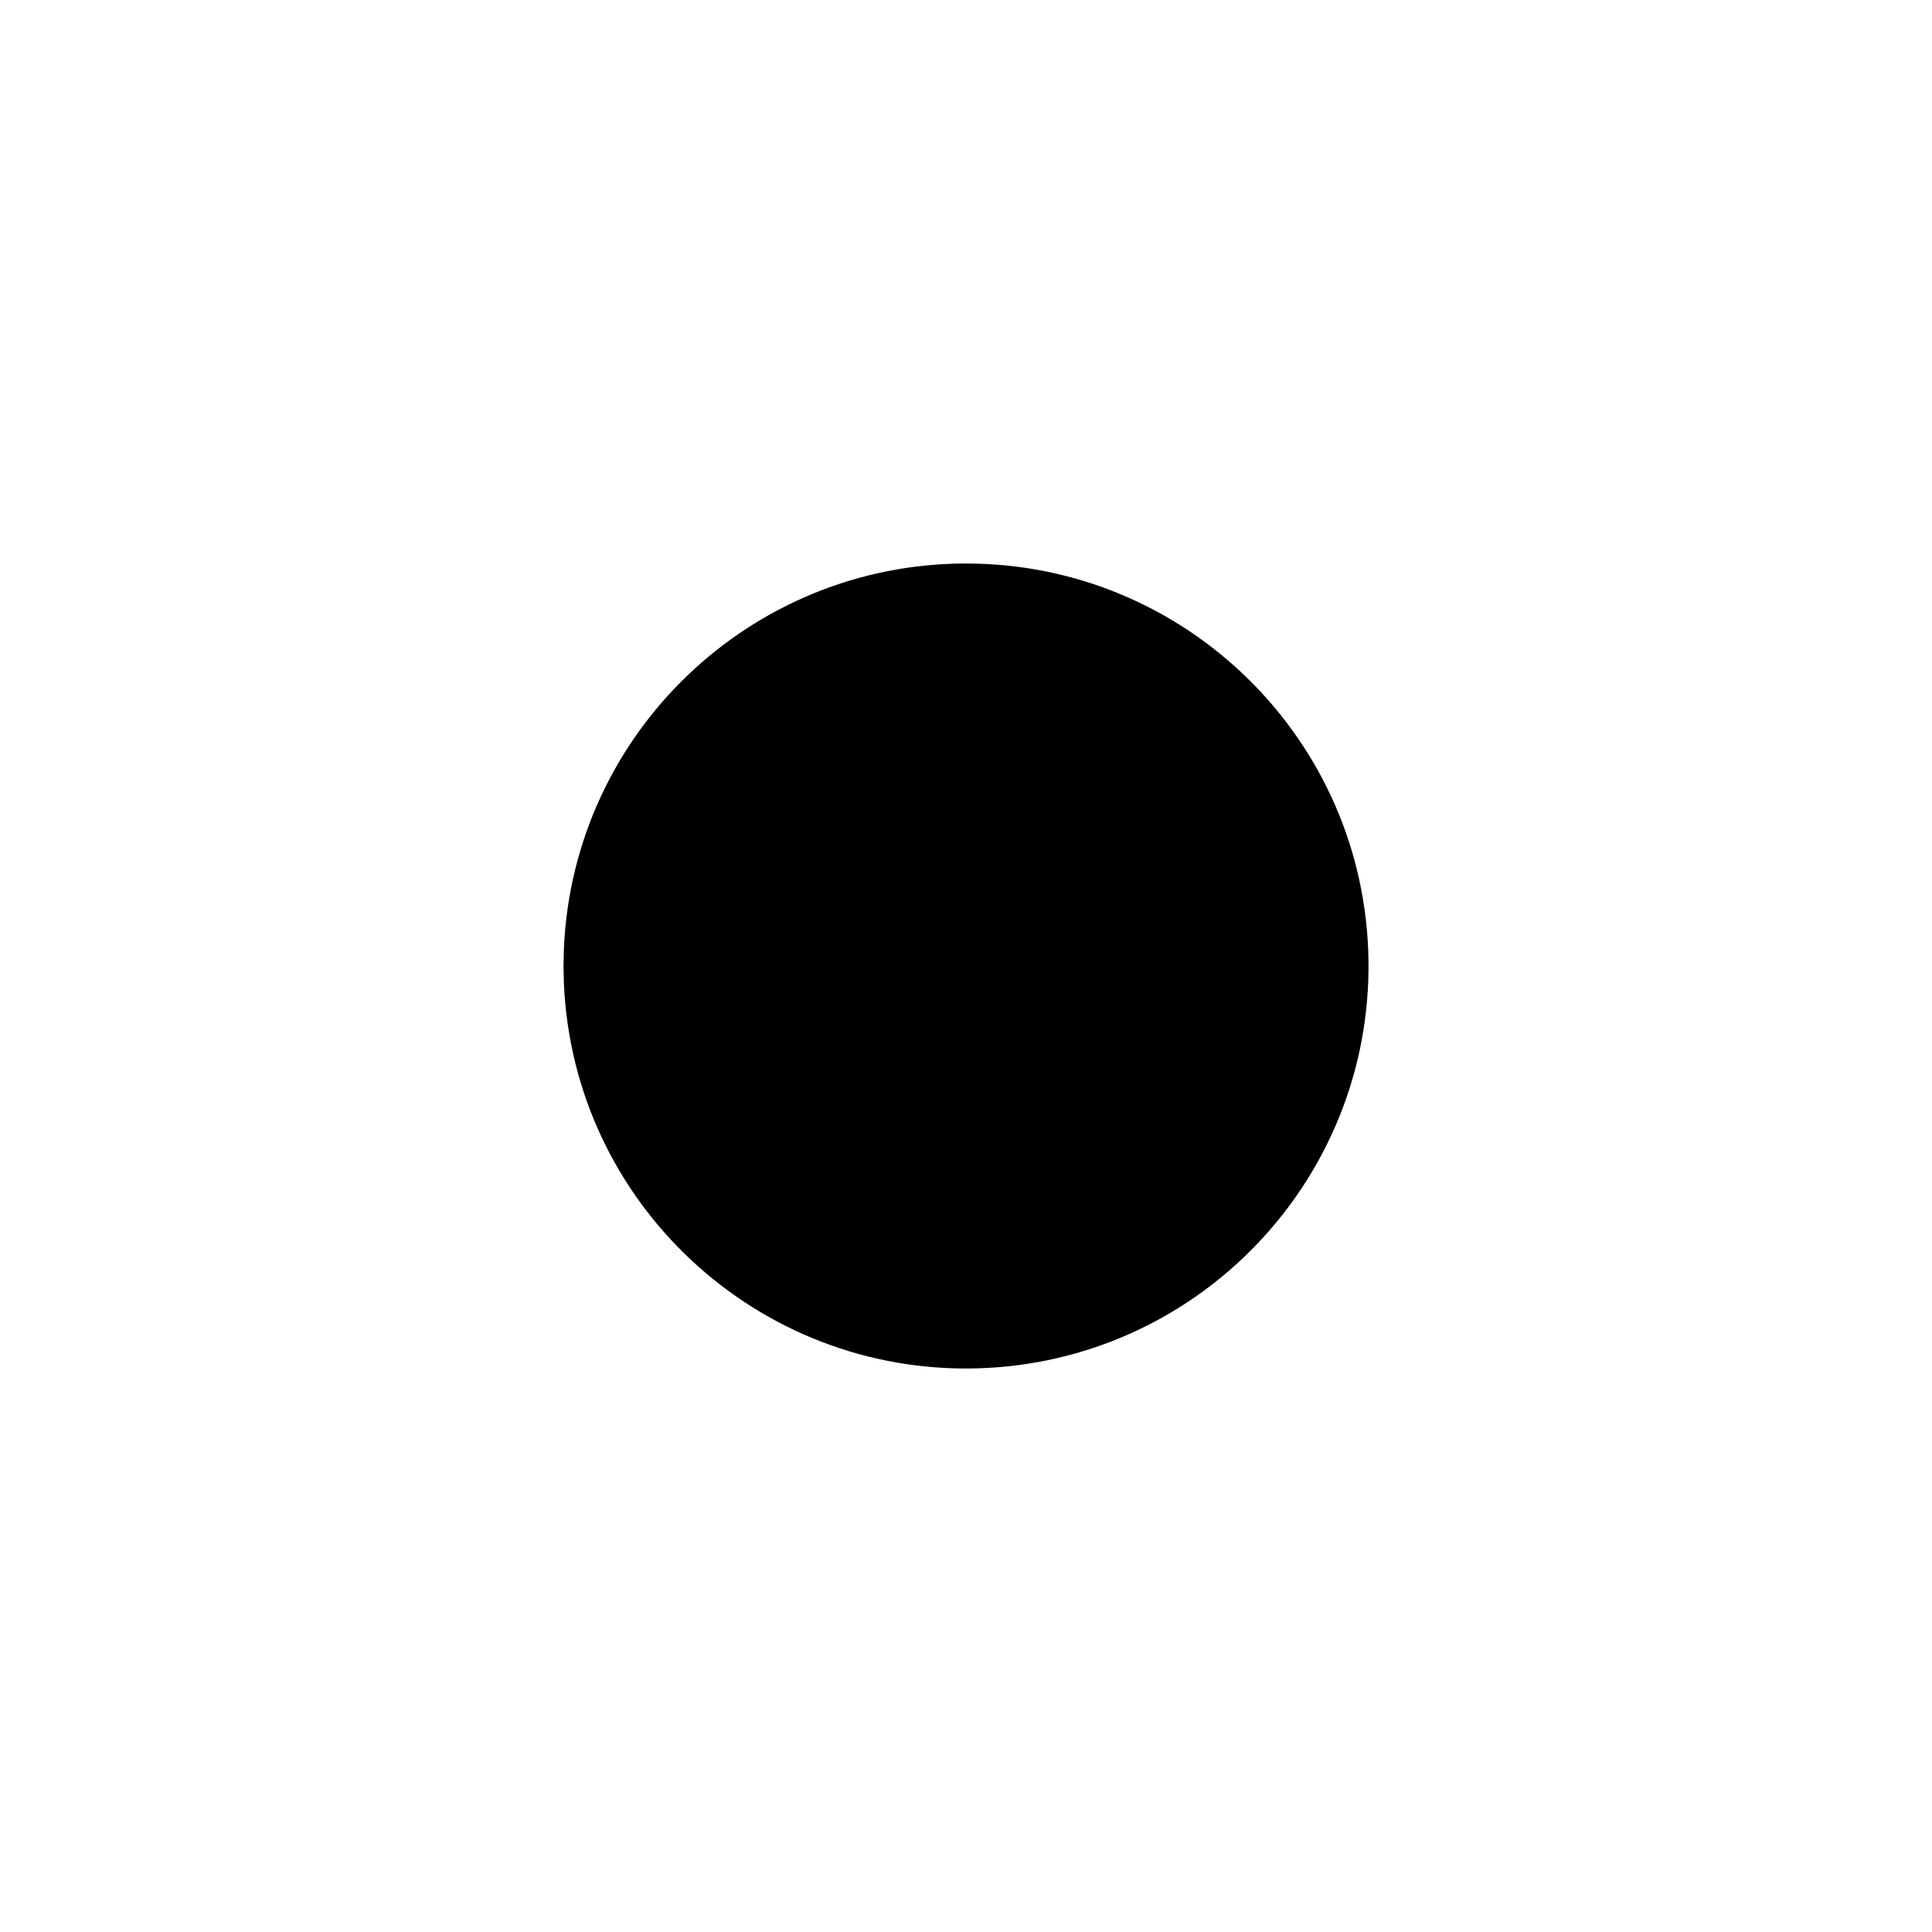
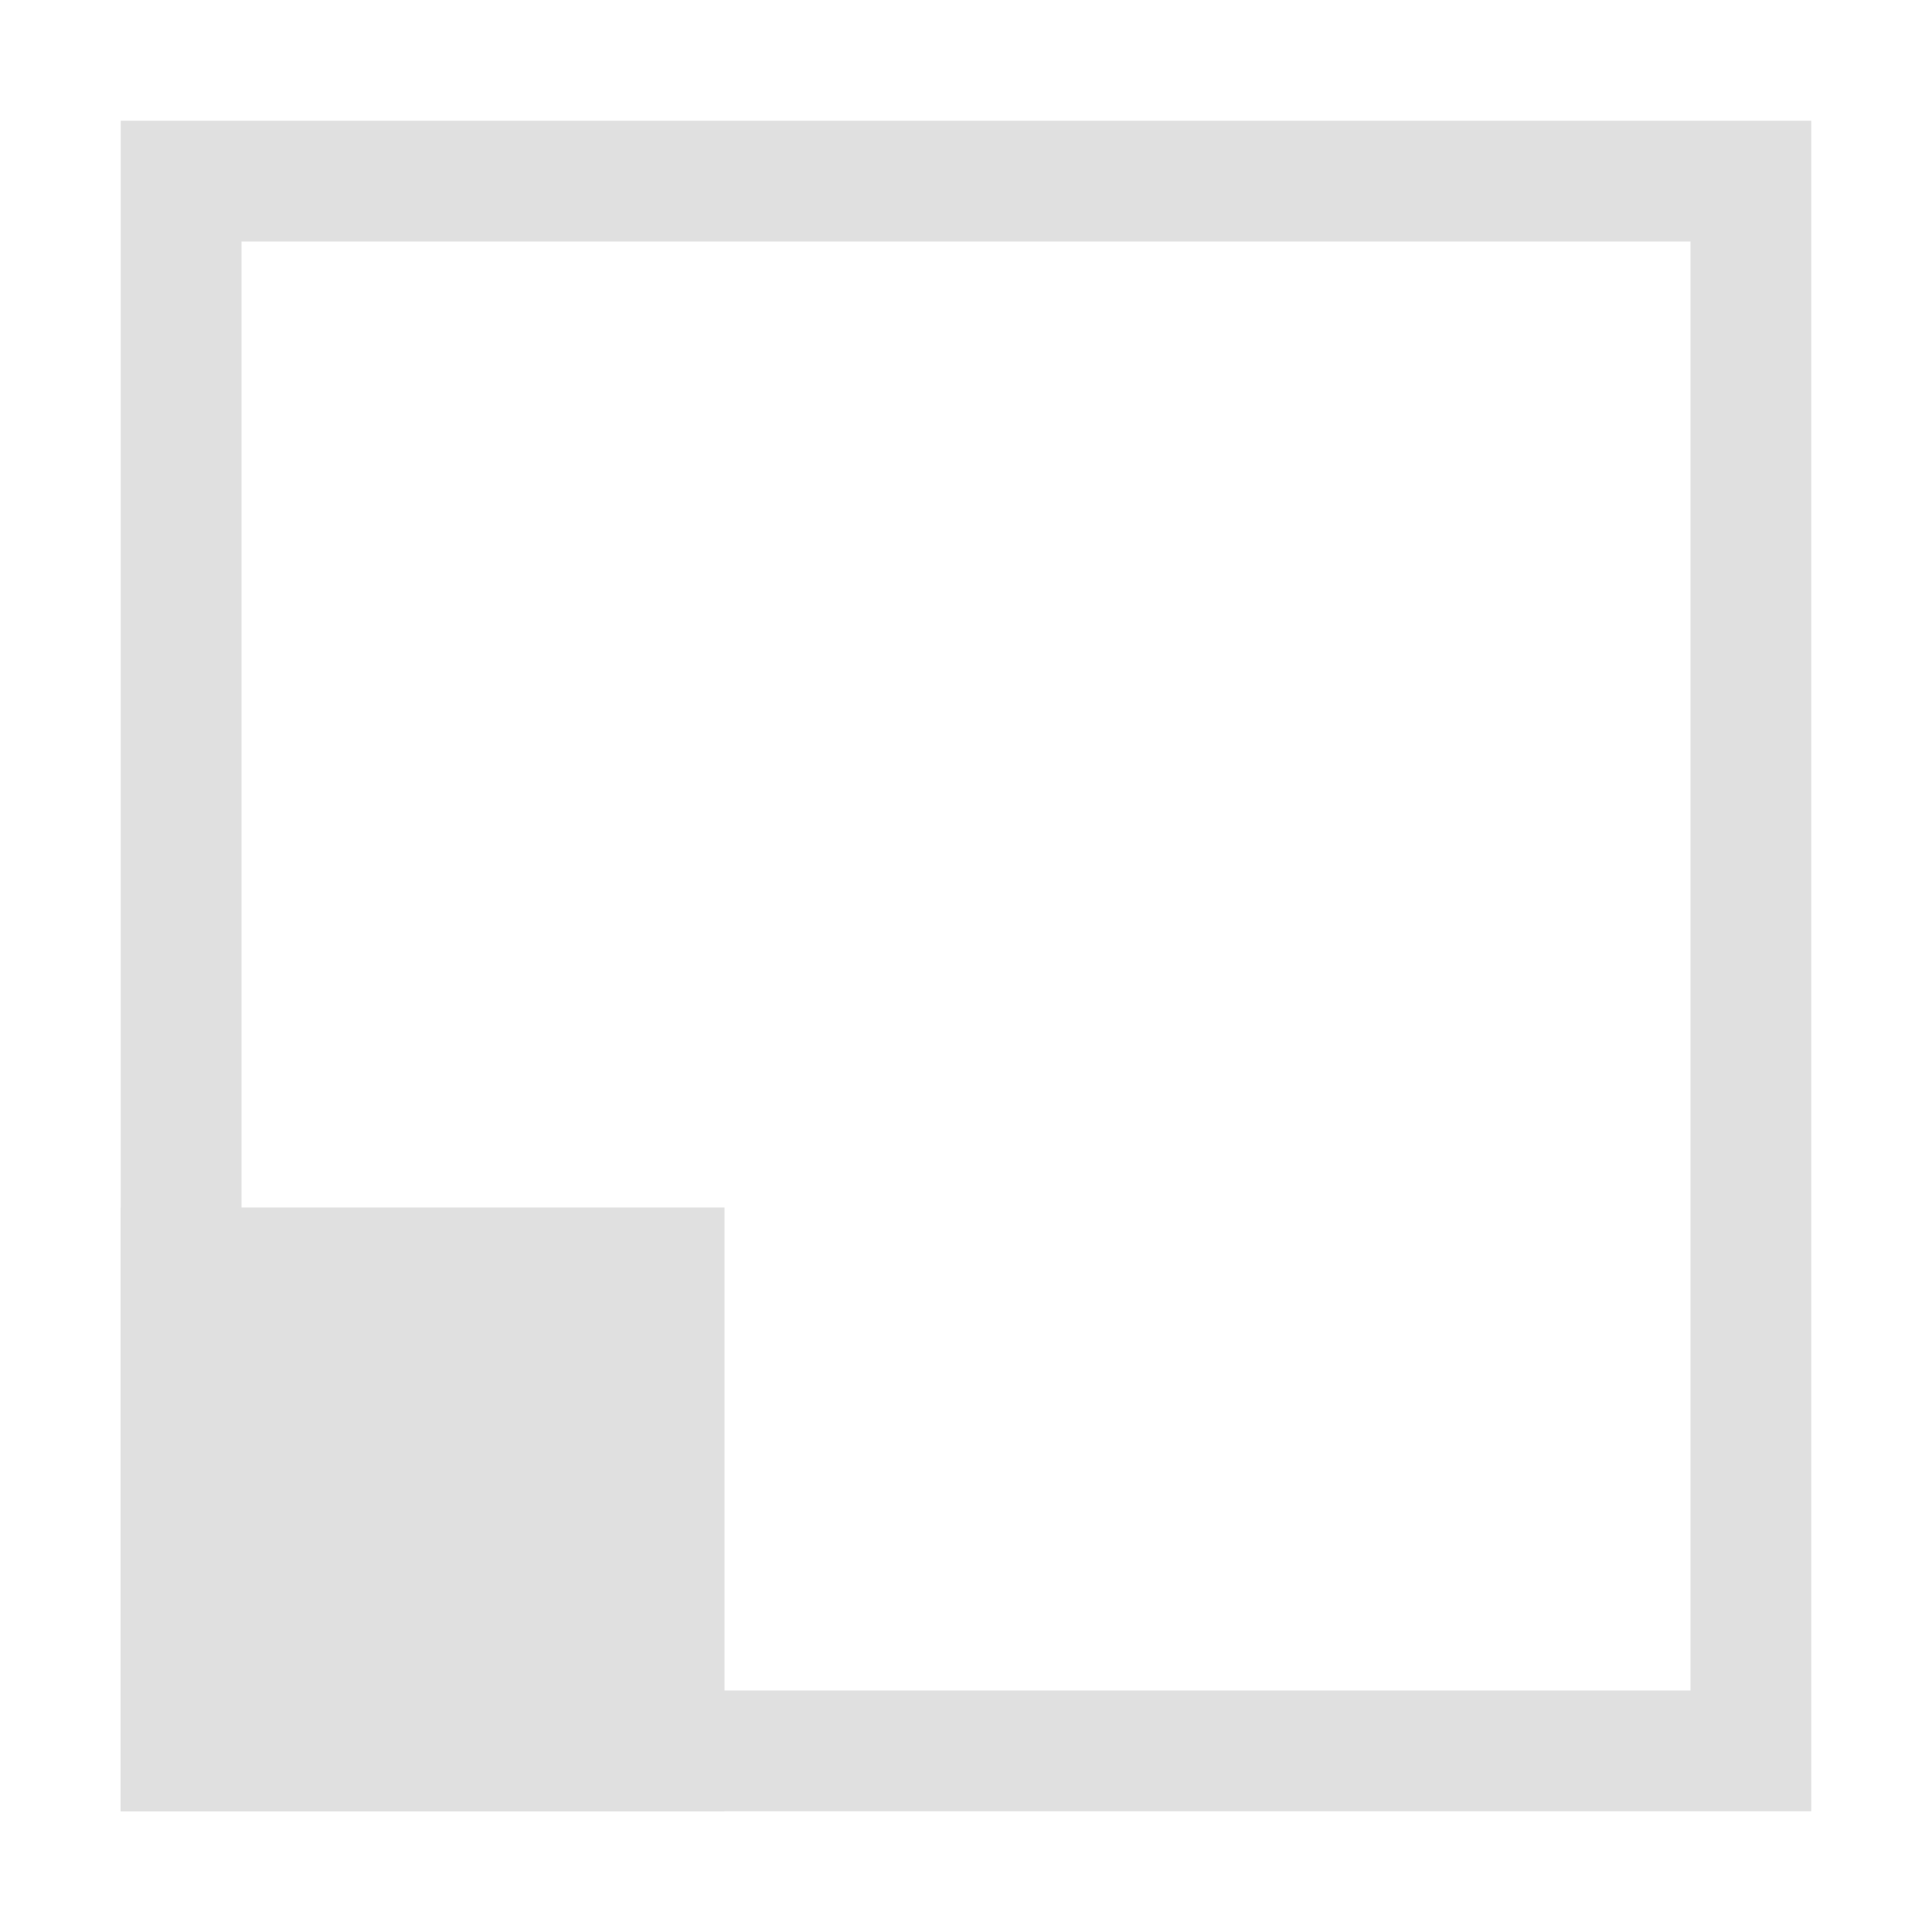
- <svg xmlns="http://www.w3.org/2000/svg" width="24" height="24" viewBox="0 0 24 24" fill="currentColor" class="icon icon-tabler icons-tabler-filled icon-tabler-point">
-   <path stroke="none" d="M0 0h24v24H0z" fill="none" />
-   <path d="M12 7a5 5 0 1 1 -4.995 5.217l-.005 -.217l.005 -.217a5 5 0 0 1 4.995 -4.783z" />
+ <svg xmlns="http://www.w3.org/2000/svg" width="16" height="16" viewBox="0 0 16 16">
+   <path fill="#e0e0e0" fill-rule="evenodd" d="M1 1h14v14H1zM2 2v12h12V2z" />
+   <path fill="#e0e0e0" d="M1 10h5v5H1z" />
</svg>
